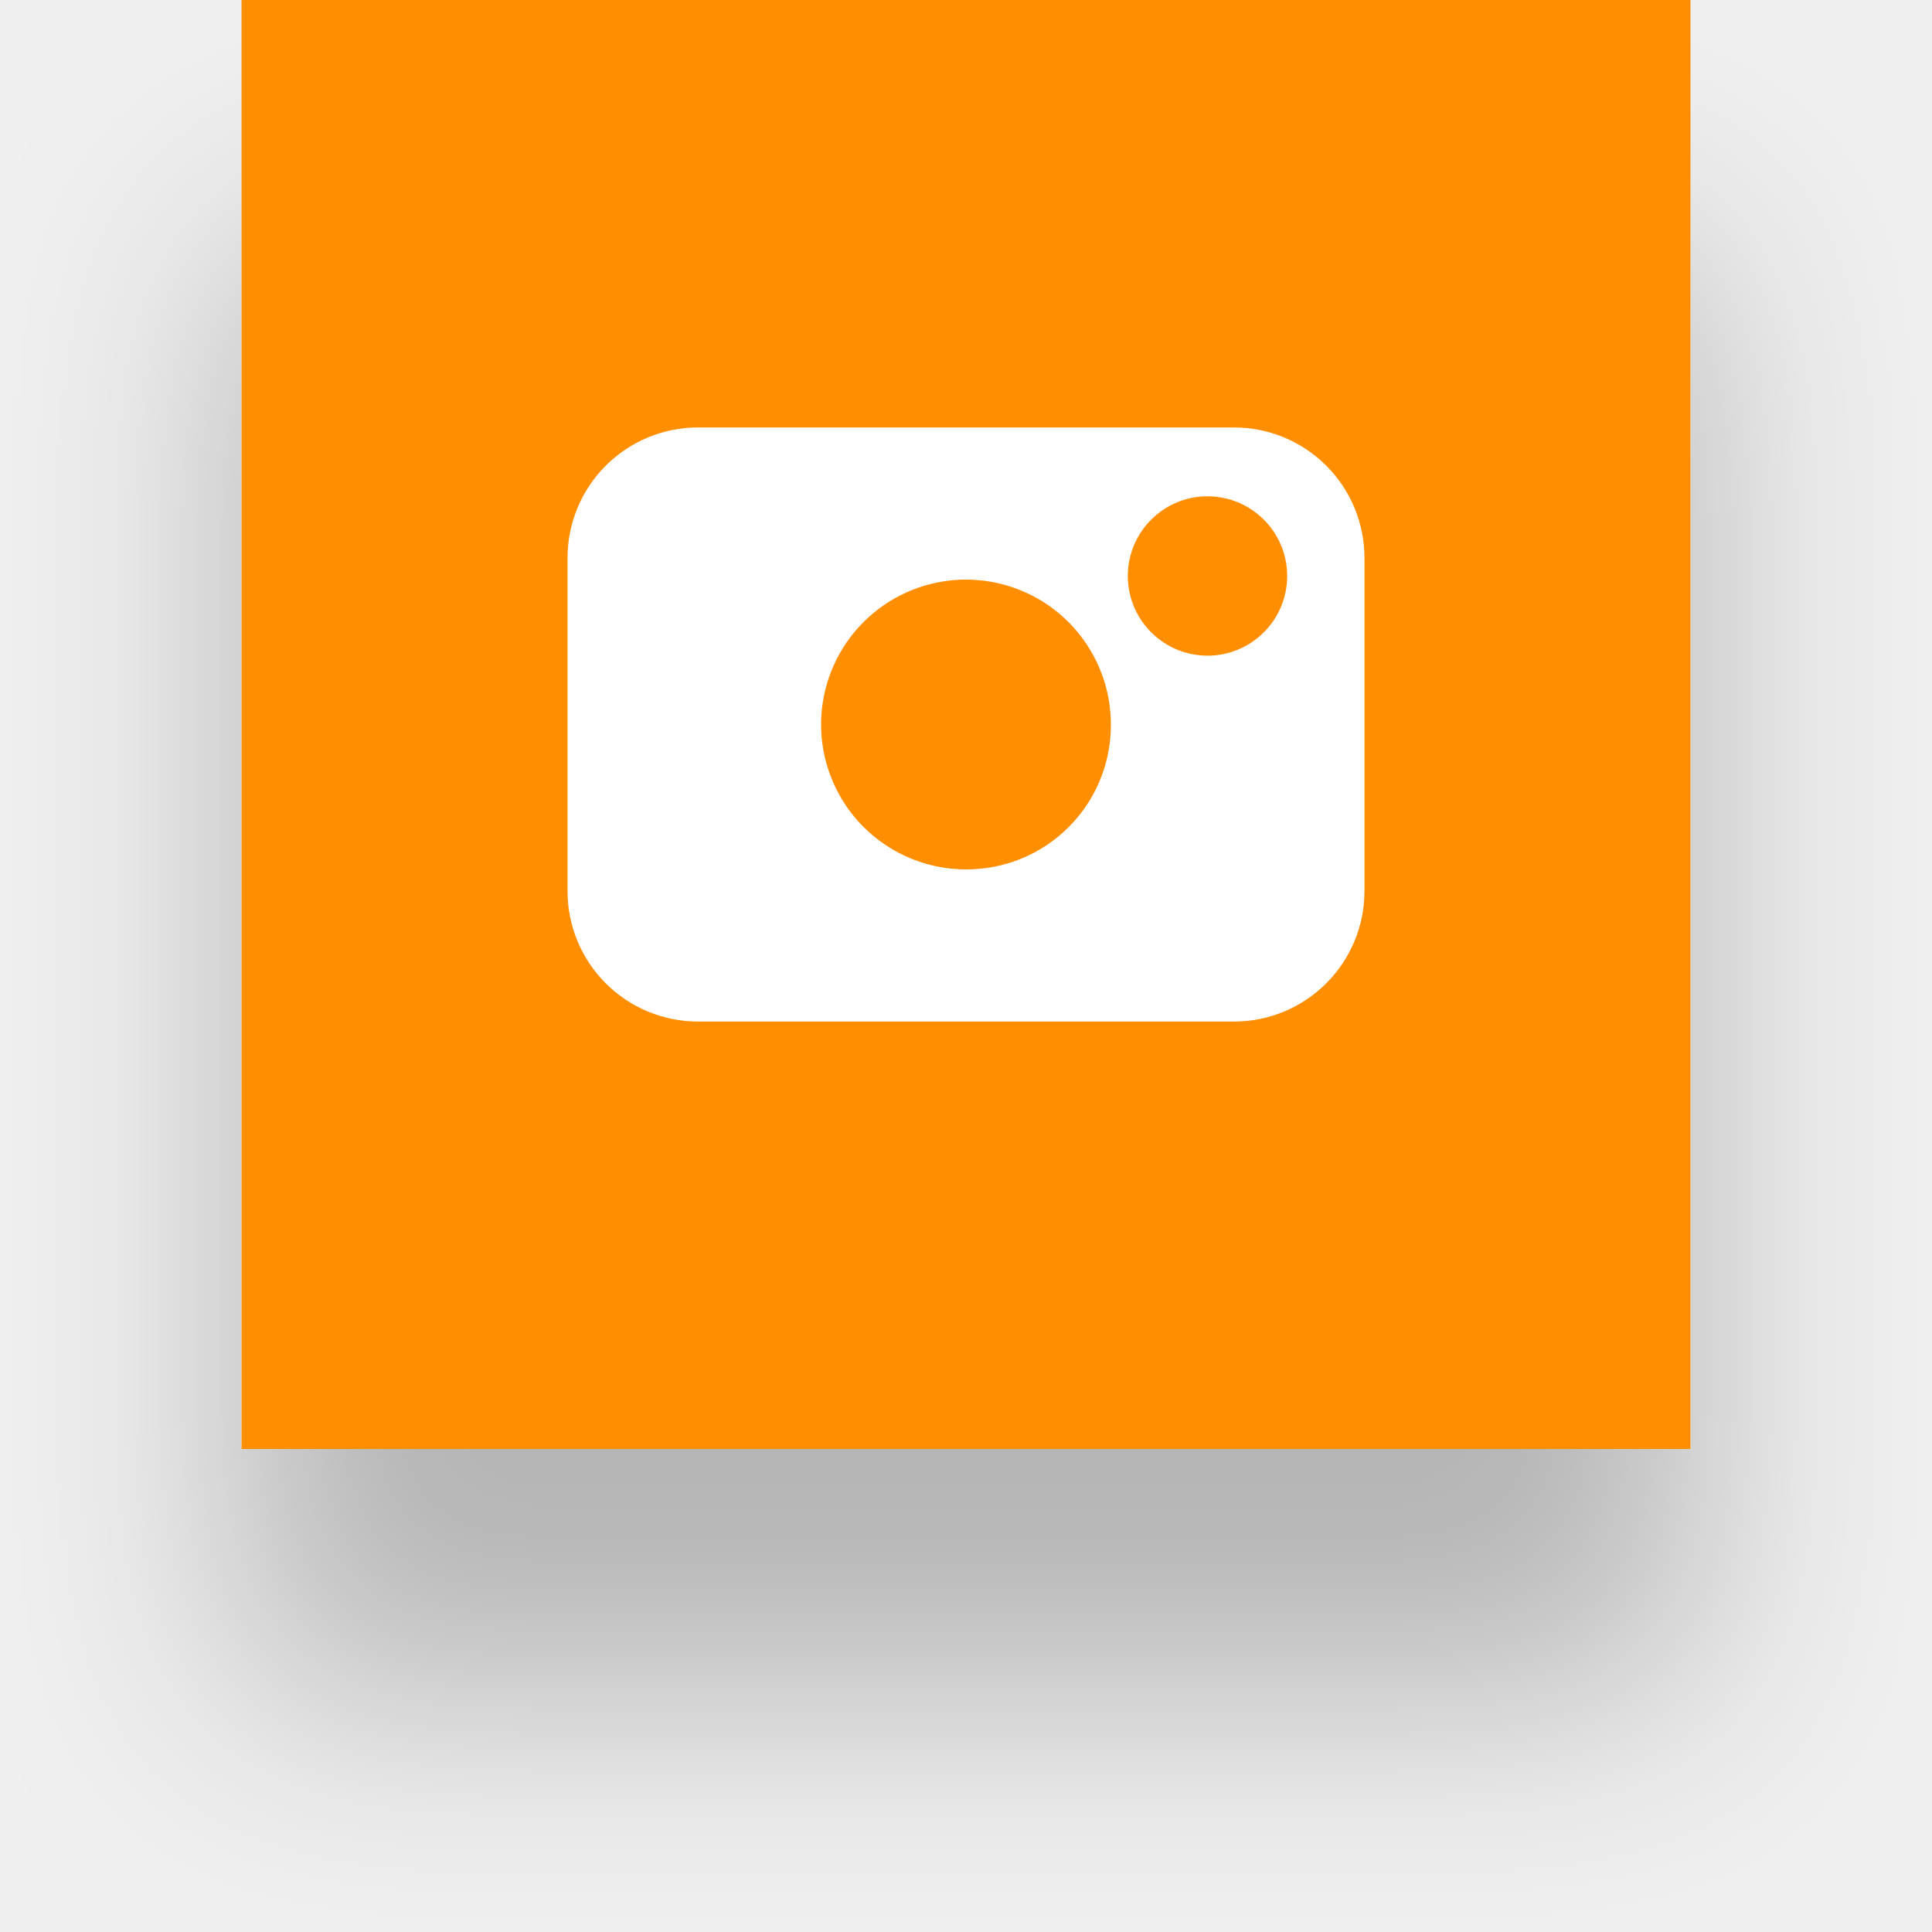
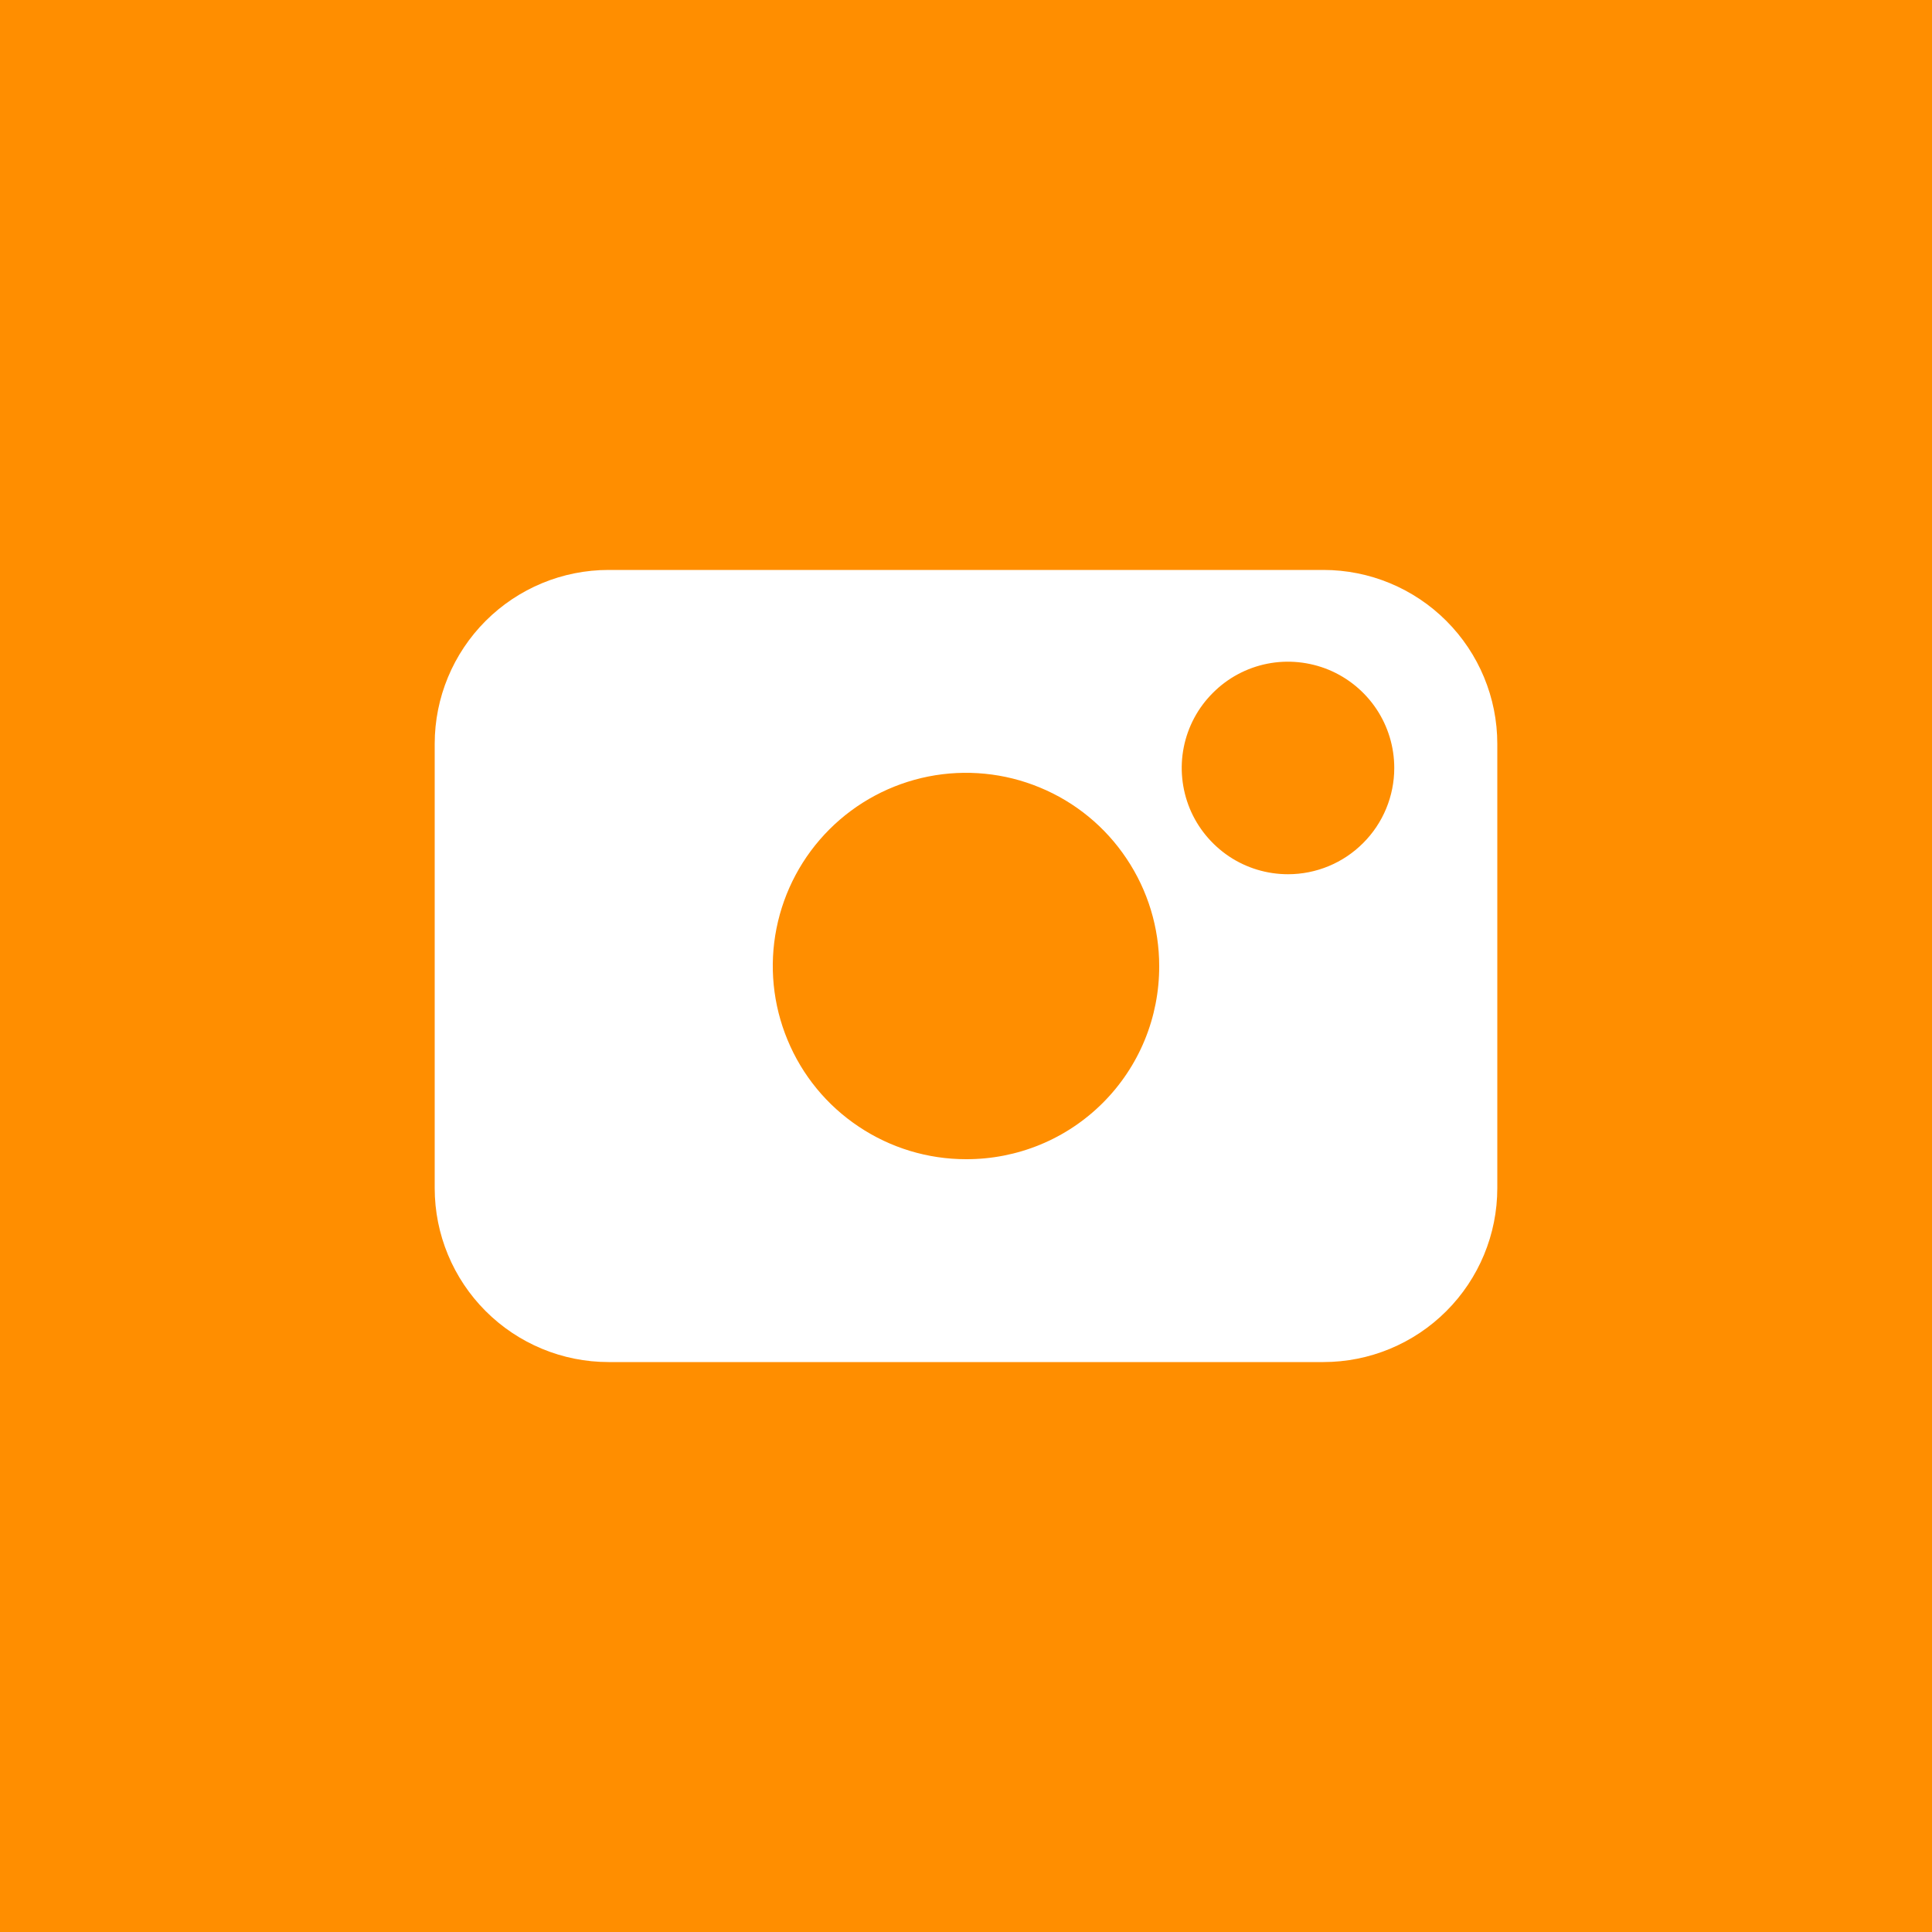
- <svg xmlns="http://www.w3.org/2000/svg" width="32" height="32" viewBox="0 0 32 32" fill="none">
+ <svg xmlns="http://www.w3.org/2000/svg" width="24" height="24" viewBox="4 0 24 24" fill="none">
  <g filter="url(#filter0_d_3_610)">
    <g clip-path="url(#clip0_3_610)">
      <rect width="24" height="24" transform="translate(4)" fill="#FF8E00" />
      <path d="M5 12C5 4 8 1 16 1C24 1 27 4 27 12C27 20 24 23 16 23C8 23 5 20 5 12Z" fill="#FF8E00" />
      <path d="M20.44 7.08H11.56C10.987 7.08 10.438 7.308 10.033 7.713C9.628 8.118 9.4 8.667 9.4 9.24V14.76C9.4 15.333 9.628 15.882 10.033 16.287C10.438 16.692 10.987 16.92 11.56 16.92H20.44C21.013 16.92 21.562 16.692 21.967 16.287C22.372 15.882 22.6 15.333 22.6 14.76V9.24C22.6 8.667 22.372 8.118 21.967 7.713C21.562 7.308 21.013 7.08 20.44 7.08ZM16 14.4C15.525 14.4 15.061 14.259 14.667 13.995C14.272 13.732 13.964 13.357 13.783 12.918C13.601 12.48 13.553 11.997 13.646 11.532C13.739 11.066 13.967 10.639 14.303 10.303C14.639 9.967 15.066 9.739 15.532 9.646C15.997 9.554 16.48 9.601 16.918 9.783C17.357 9.964 17.732 10.272 17.995 10.667C18.259 11.061 18.4 11.525 18.4 12C18.401 12.316 18.34 12.628 18.22 12.92C18.1 13.212 17.923 13.477 17.7 13.7C17.477 13.923 17.212 14.1 16.92 14.22C16.628 14.34 16.316 14.401 16 14.4ZM20 10.86C19.739 10.86 19.484 10.783 19.267 10.638C19.05 10.492 18.88 10.286 18.78 10.045C18.681 9.804 18.654 9.539 18.705 9.283C18.756 9.026 18.882 8.791 19.067 8.607C19.251 8.422 19.486 8.296 19.742 8.245C19.998 8.194 20.264 8.221 20.505 8.32C20.746 8.42 20.953 8.59 21.098 8.807C21.243 9.024 21.32 9.279 21.32 9.54C21.32 9.89 21.181 10.226 20.933 10.473C20.686 10.721 20.35 10.86 20 10.86Z" fill="white" />
    </g>
  </g>
  <defs>
    <filter id="filter0_d_3_610" x="0" y="0" width="32" height="32" filterUnits="userSpaceOnUse" color-interpolation-filters="sRGB">
      <feFlood flood-opacity="0" result="BackgroundImageFix" />
      <feColorMatrix in="SourceAlpha" type="matrix" values="0 0 0 0 0 0 0 0 0 0 0 0 0 0 0 0 0 0 127 0" result="hardAlpha" />
      <feOffset dy="4" />
      <feGaussianBlur stdDeviation="2" />
      <feComposite in2="hardAlpha" operator="out" />
      <feColorMatrix type="matrix" values="0 0 0 0 0 0 0 0 0 0 0 0 0 0 0 0 0 0 0.25 0" />
      <feBlend mode="normal" in2="BackgroundImageFix" result="effect1_dropShadow_3_610" />
      <feBlend mode="normal" in="SourceGraphic" in2="effect1_dropShadow_3_610" result="shape" />
    </filter>
    <clipPath id="clip0_3_610">
      <rect width="24" height="24" fill="white" transform="translate(4)" />
    </clipPath>
  </defs>
</svg>
